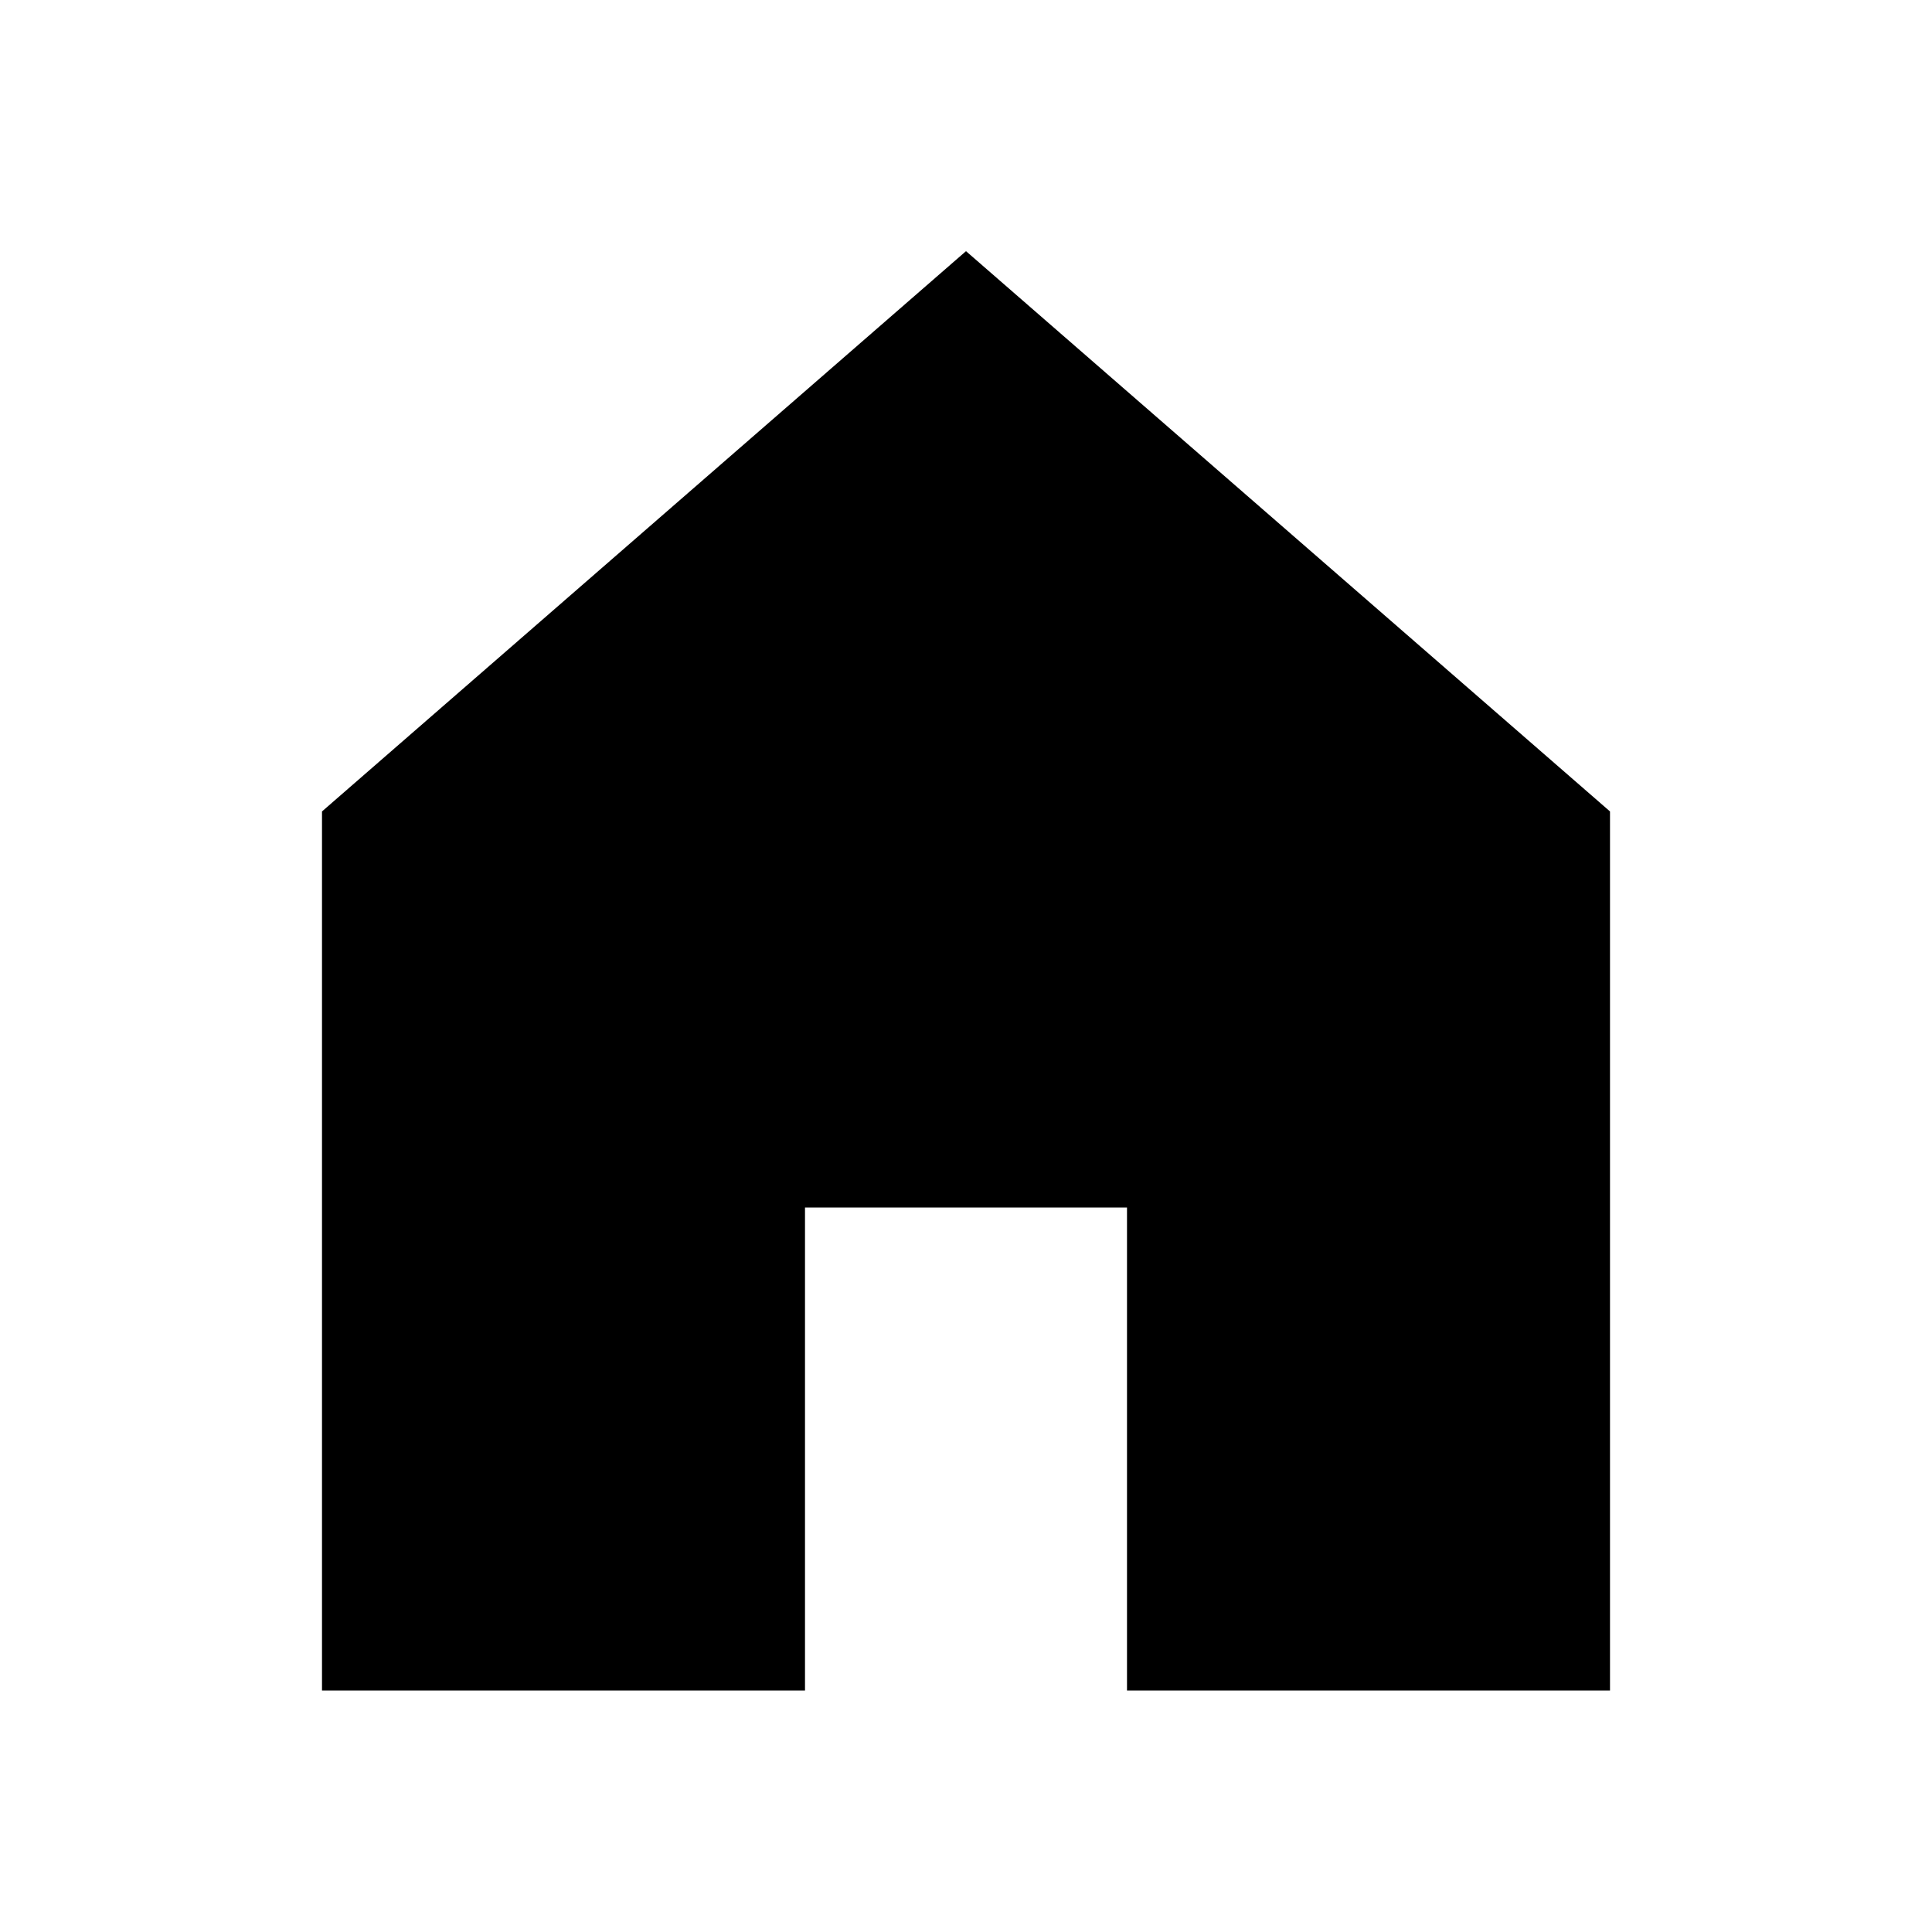
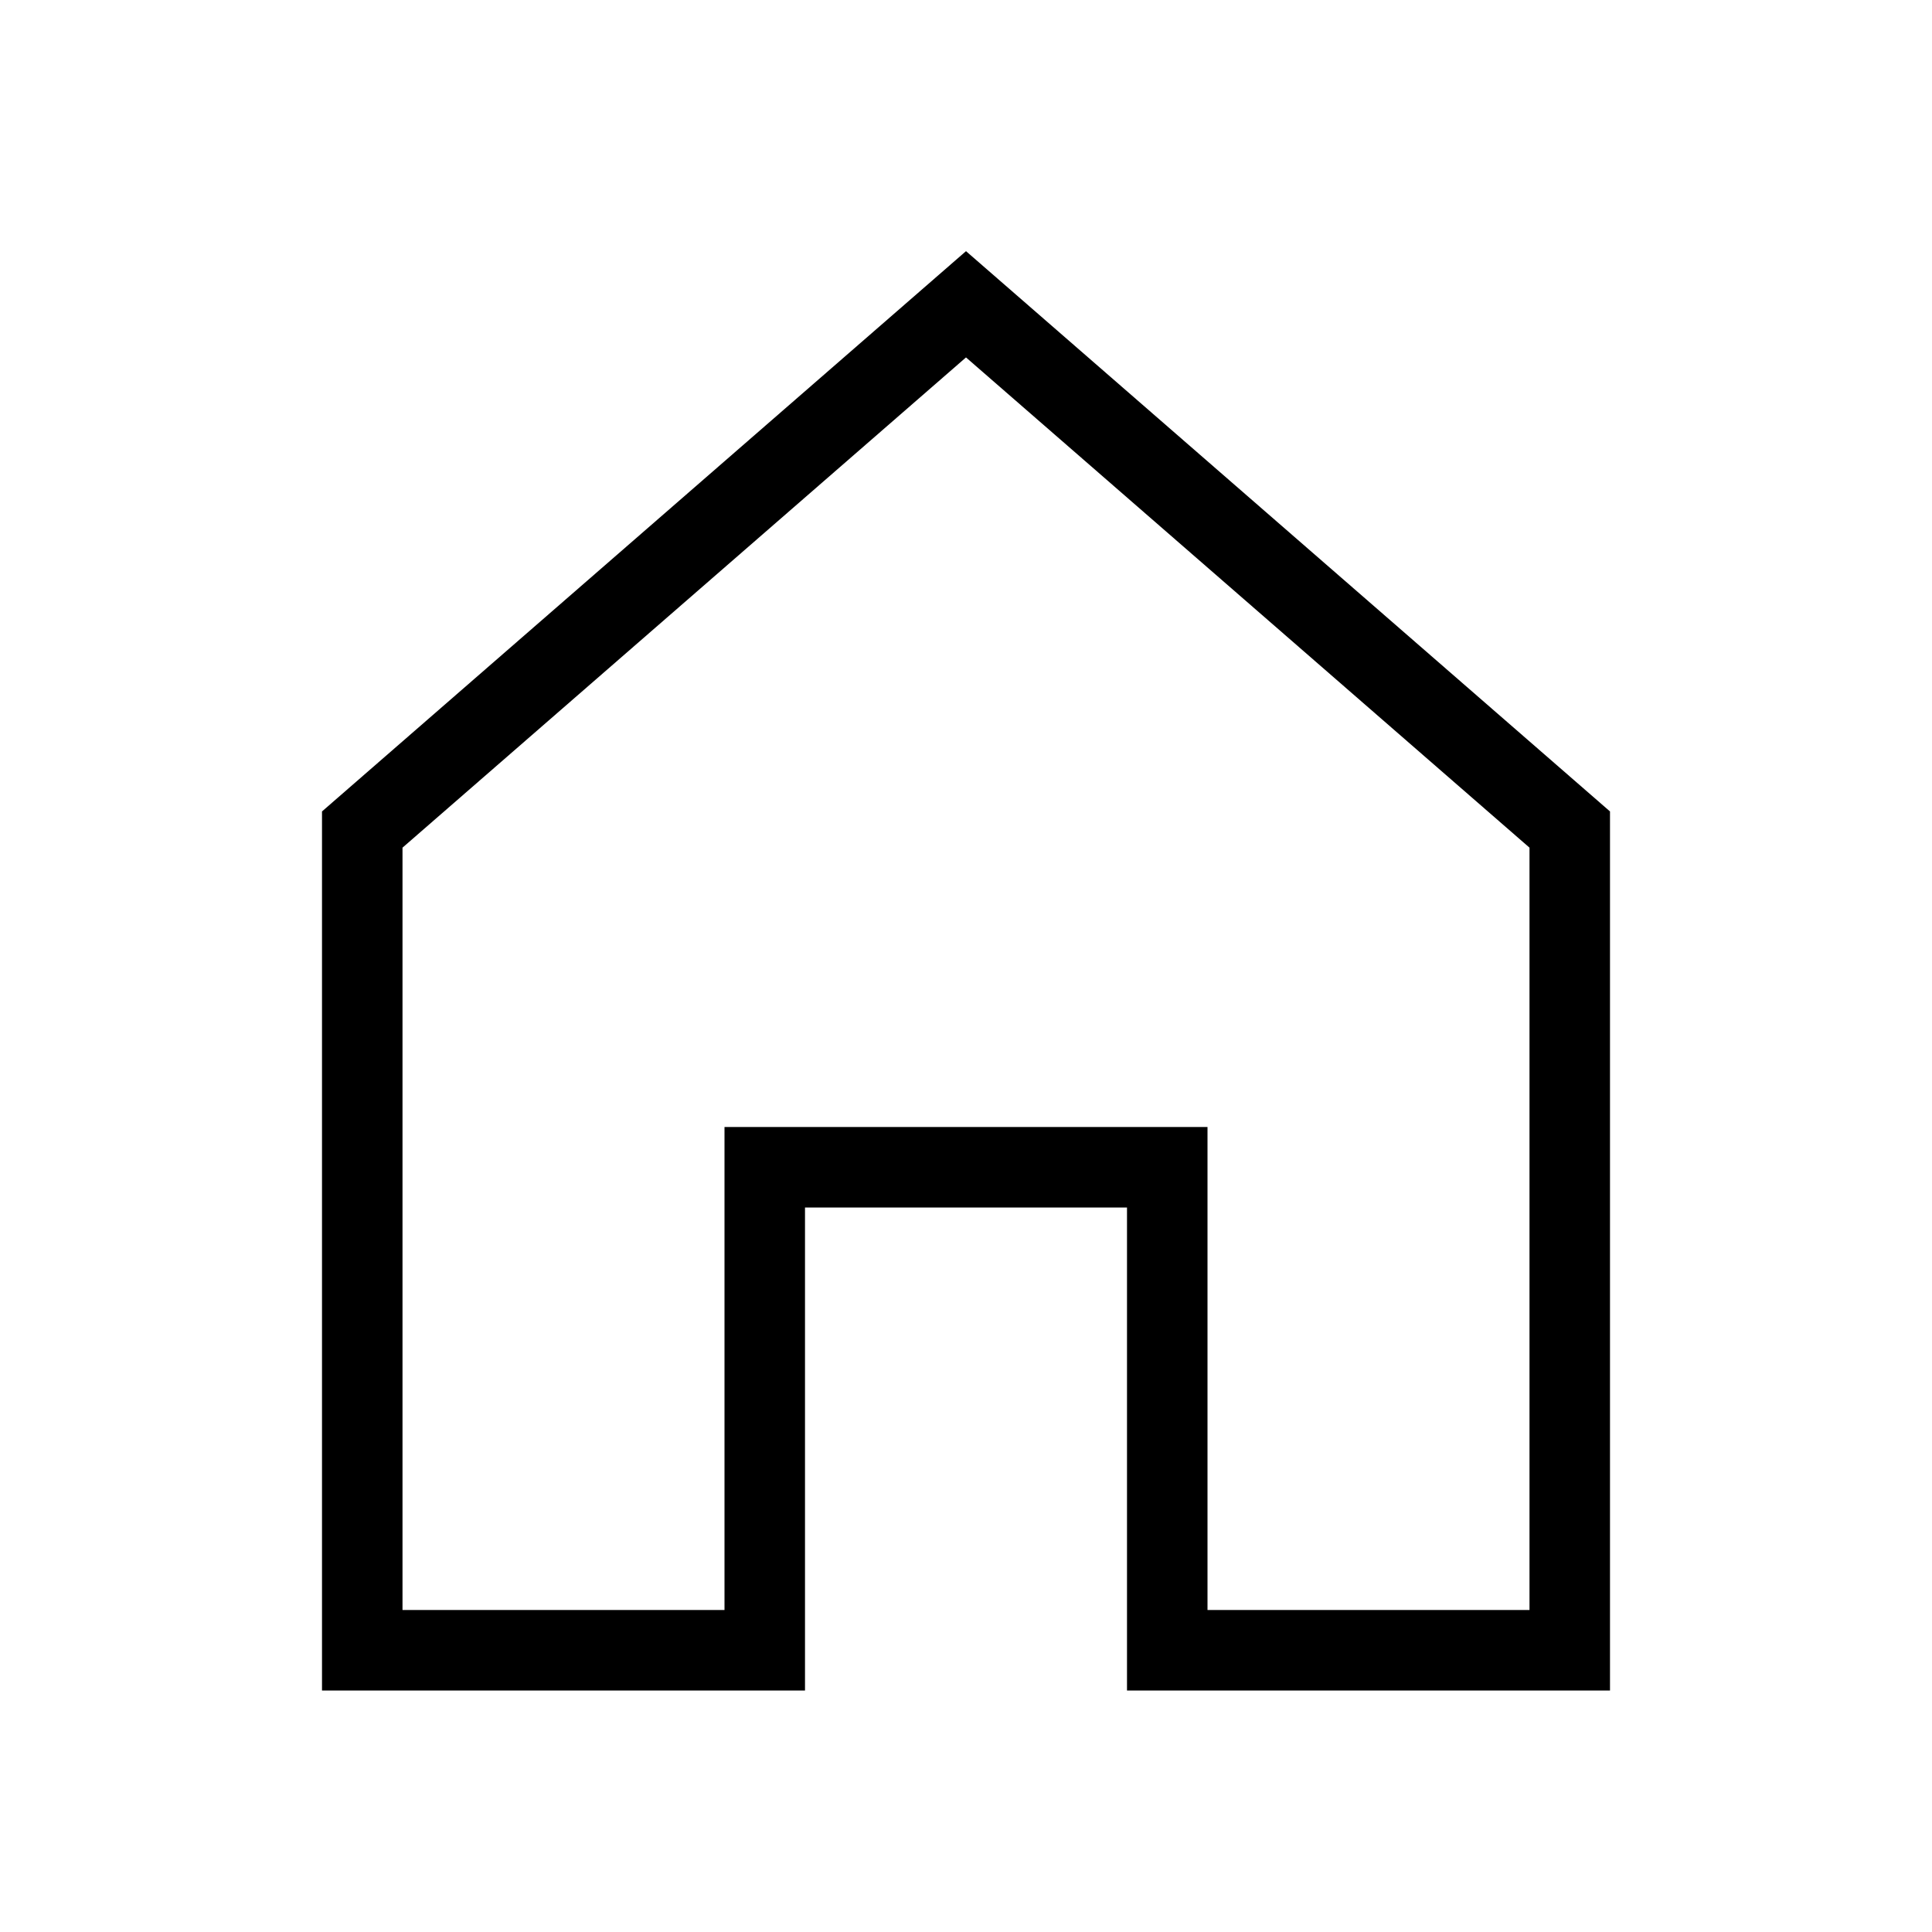
<svg xmlns="http://www.w3.org/2000/svg" enable-background="new 0 0 24 24" height="24" viewBox="0 0 24 24" width="24" focusable="false" style="pointer-events: none; display: inherit; width: 100%; height: 100%;">
-   <g>
-     <path d="M4 21V10.08l8-6.96 8 6.96V21h-6v-6h-4v6H4z" />
-   </g>
+   <path d="m12 4.44 7 6.09V20h-4v-6H9v6H5v-9.47l7-6.09m0-1.32-8 6.96V21h6v-6h4v6h6V10.08l-8-6.96z" />
</svg>
